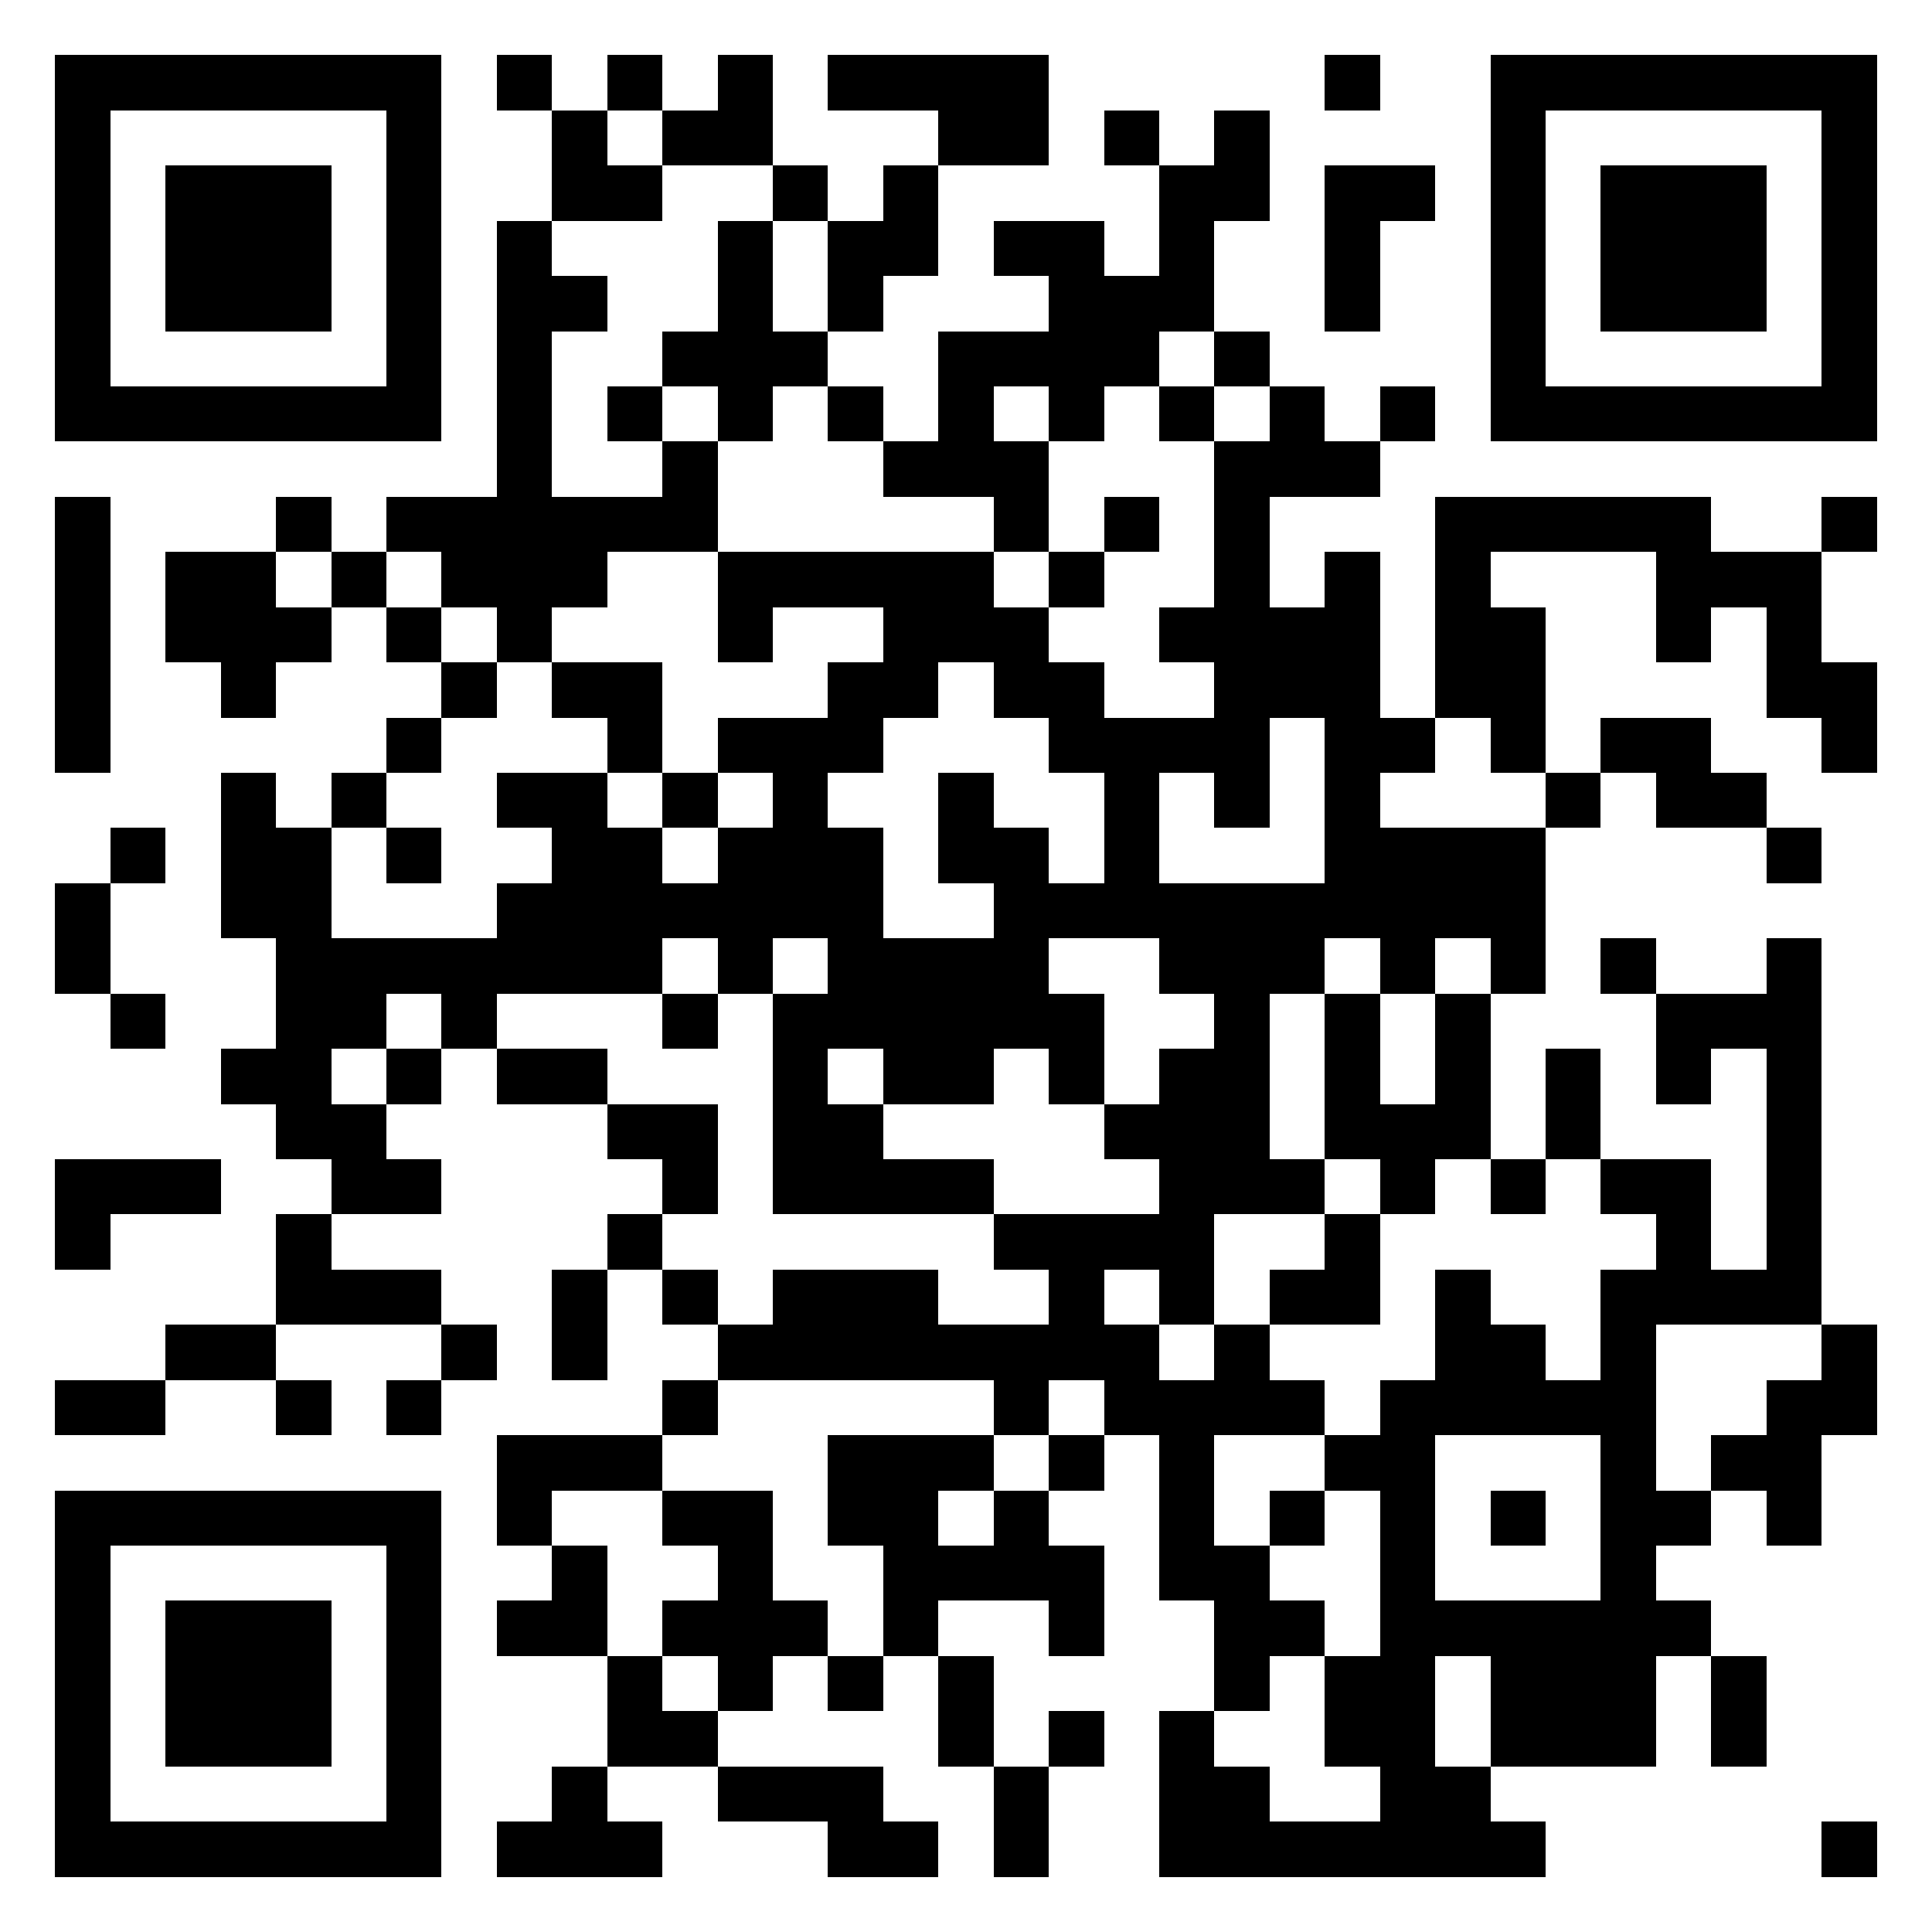
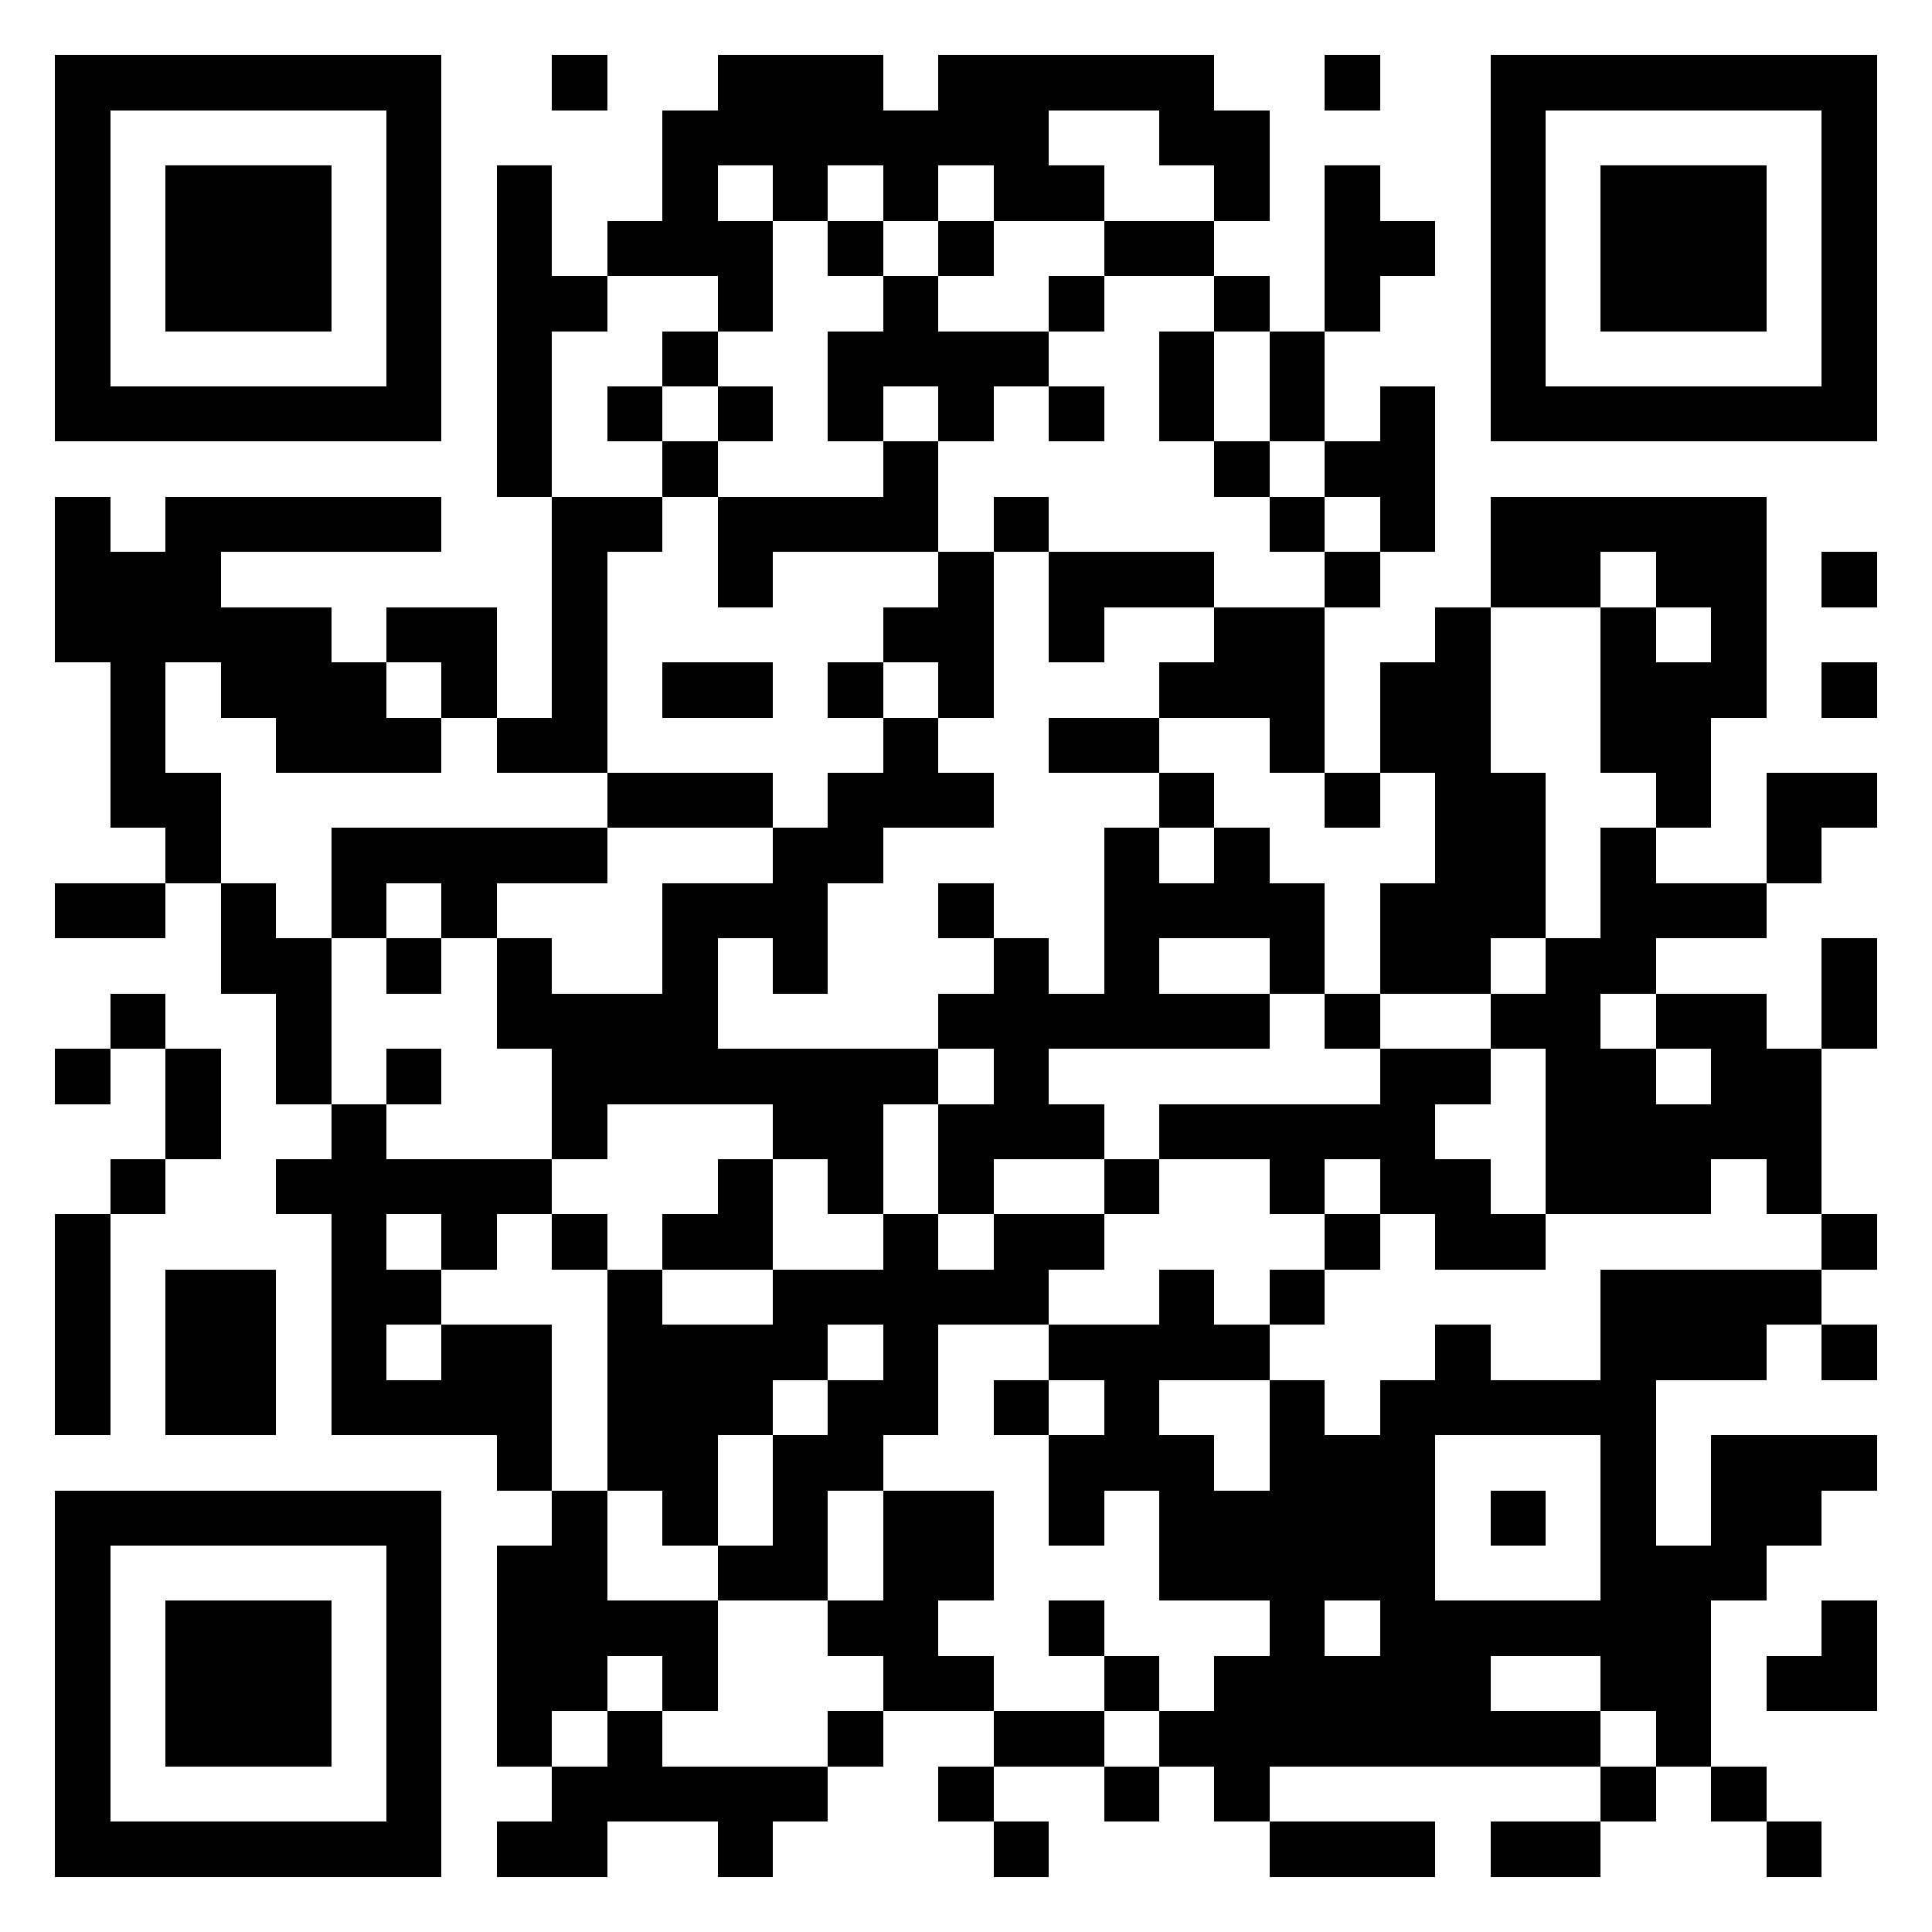
- <svg xmlns="http://www.w3.org/2000/svg" viewBox="0 0 35 35" shape-rendering="crispEdges" data-project-atlas-target="https://github.com/auraofintelligence/outreach-cms">
+ <svg xmlns="http://www.w3.org/2000/svg" viewBox="0 0 35 35" shape-rendering="crispEdges" data-project-atlas-target="https://auraofintelligence.github.io/outreach-cms/">
  <path fill="#ffffff" d="M0 0h35v35H0z" />
-   <path stroke="#000000" d="M1 1.5h7m1 0h1m1 0h1m1 0h1m1 0h4m5 0h1m2 0h7M1 2.5h1m5 0h1m2 0h1m1 0h2m3 0h2m1 0h1m1 0h1m4 0h1m5 0h1M1 3.5h1m1 0h3m1 0h1m2 0h2m2 0h1m1 0h1m4 0h2m1 0h2m1 0h1m1 0h3m1 0h1M1 4.5h1m1 0h3m1 0h1m1 0h1m3 0h1m1 0h2m1 0h2m1 0h1m2 0h1m2 0h1m1 0h3m1 0h1M1 5.5h1m1 0h3m1 0h1m1 0h2m2 0h1m1 0h1m3 0h3m2 0h1m2 0h1m1 0h3m1 0h1M1 6.5h1m5 0h1m1 0h1m2 0h3m2 0h4m1 0h1m4 0h1m5 0h1M1 7.5h7m1 0h1m1 0h1m1 0h1m1 0h1m1 0h1m1 0h1m1 0h1m1 0h1m1 0h1m1 0h7M9 8.5h1m2 0h1m3 0h3m3 0h3M1 9.5h1m3 0h1m1 0h6m5 0h1m1 0h1m1 0h1m3 0h5m2 0h1M1 10.5h1m1 0h2m1 0h1m1 0h3m2 0h5m1 0h1m2 0h1m1 0h1m1 0h1m3 0h3M1 11.5h1m1 0h3m1 0h1m1 0h1m3 0h1m2 0h3m2 0h4m1 0h2m2 0h1m1 0h1M1 12.5h1m2 0h1m3 0h1m1 0h2m3 0h2m1 0h2m2 0h3m1 0h2m4 0h2M1 13.5h1m5 0h1m3 0h1m1 0h3m3 0h4m1 0h2m1 0h1m1 0h2m2 0h1M4 14.5h1m1 0h1m2 0h2m1 0h1m1 0h1m2 0h1m2 0h1m1 0h1m1 0h1m3 0h1m1 0h2M2 15.5h1m1 0h2m1 0h1m2 0h2m1 0h3m1 0h2m1 0h1m3 0h4m4 0h1M1 16.5h1m2 0h2m3 0h7m2 0h10M1 17.5h1m3 0h7m1 0h1m1 0h4m2 0h3m1 0h1m1 0h1m1 0h1m2 0h1M2 18.5h1m2 0h2m1 0h1m3 0h1m1 0h6m2 0h1m1 0h1m1 0h1m3 0h3M4 19.5h2m1 0h1m1 0h2m3 0h1m1 0h2m1 0h1m1 0h2m1 0h1m1 0h1m1 0h1m1 0h1m1 0h1M5 20.5h2m4 0h2m1 0h2m4 0h3m1 0h3m1 0h1m3 0h1M1 21.5h3m2 0h2m4 0h1m1 0h4m3 0h3m1 0h1m1 0h1m1 0h2m1 0h1M1 22.5h1m3 0h1m5 0h1m6 0h4m2 0h1m5 0h1m1 0h1M5 23.5h3m2 0h1m1 0h1m1 0h3m2 0h1m1 0h1m1 0h2m1 0h1m2 0h4M3 24.5h2m3 0h1m1 0h1m2 0h8m1 0h1m3 0h2m1 0h1m3 0h1M1 25.5h2m2 0h1m1 0h1m4 0h1m5 0h1m1 0h4m1 0h5m2 0h2M9 26.5h3m3 0h3m1 0h1m1 0h1m2 0h2m3 0h1m1 0h2M1 27.5h7m1 0h1m2 0h2m1 0h2m1 0h1m2 0h1m1 0h1m1 0h1m1 0h1m1 0h2m1 0h1M1 28.5h1m5 0h1m2 0h1m2 0h1m2 0h4m1 0h2m2 0h1m3 0h1M1 29.5h1m1 0h3m1 0h1m1 0h2m1 0h3m1 0h1m2 0h1m2 0h2m1 0h6M1 30.5h1m1 0h3m1 0h1m3 0h1m1 0h1m1 0h1m1 0h1m4 0h1m1 0h2m1 0h3m1 0h1M1 31.5h1m1 0h3m1 0h1m3 0h2m4 0h1m1 0h1m1 0h1m2 0h2m1 0h3m1 0h1M1 32.5h1m5 0h1m2 0h1m2 0h3m2 0h1m2 0h2m2 0h2M1 33.5h7m1 0h3m3 0h2m1 0h1m2 0h7m5 0h1" />
+   <path stroke="#000000" d="M1 1.5h7m2 0h1m2 0h3m1 0h5m2 0h1m2 0h7M1 2.5h1m5 0h1m4 0h7m2 0h2m4 0h1m5 0h1M1 3.5h1m1 0h3m1 0h1m1 0h1m2 0h1m1 0h1m1 0h1m1 0h2m2 0h1m1 0h1m2 0h1m1 0h3m1 0h1M1 4.5h1m1 0h3m1 0h1m1 0h1m1 0h3m1 0h1m1 0h1m2 0h2m2 0h2m1 0h1m1 0h3m1 0h1M1 5.5h1m1 0h3m1 0h1m1 0h2m2 0h1m2 0h1m2 0h1m2 0h1m1 0h1m2 0h1m1 0h3m1 0h1M1 6.5h1m5 0h1m1 0h1m2 0h1m2 0h4m2 0h1m1 0h1m3 0h1m5 0h1M1 7.5h7m1 0h1m1 0h1m1 0h1m1 0h1m1 0h1m1 0h1m1 0h1m1 0h1m1 0h1m1 0h7M9 8.5h1m2 0h1m3 0h1m5 0h1m1 0h2M1 9.5h1m1 0h5m2 0h2m1 0h4m1 0h1m4 0h1m1 0h1m1 0h5M1 10.5h3m6 0h1m2 0h1m3 0h1m1 0h3m2 0h1m2 0h2m1 0h2m1 0h1M1 11.5h5m1 0h2m1 0h1m5 0h2m1 0h1m2 0h2m2 0h1m2 0h1m1 0h1M2 12.5h1m1 0h3m1 0h1m1 0h1m1 0h2m1 0h1m1 0h1m3 0h3m1 0h2m2 0h3m1 0h1M2 13.5h1m2 0h3m1 0h2m5 0h1m2 0h2m2 0h1m1 0h2m2 0h2M2 14.5h2m7 0h3m1 0h3m3 0h1m2 0h1m1 0h2m2 0h1m1 0h2M3 15.5h1m2 0h5m3 0h2m4 0h1m1 0h1m3 0h2m1 0h1m2 0h1M1 16.5h2m1 0h1m1 0h1m1 0h1m3 0h3m2 0h1m2 0h4m1 0h3m1 0h3M4 17.5h2m1 0h1m1 0h1m2 0h1m1 0h1m3 0h1m1 0h1m2 0h1m1 0h2m1 0h2m3 0h1M2 18.5h1m2 0h1m3 0h4m4 0h6m1 0h1m2 0h2m1 0h2m1 0h1M1 19.5h1m1 0h1m1 0h1m1 0h1m2 0h7m1 0h1m6 0h2m1 0h2m1 0h2M3 20.5h1m2 0h1m3 0h1m3 0h2m1 0h3m1 0h5m2 0h5M2 21.5h1m2 0h5m3 0h1m1 0h1m1 0h1m2 0h1m2 0h1m1 0h2m1 0h3m1 0h1M1 22.5h1m4 0h1m1 0h1m1 0h1m1 0h2m2 0h1m1 0h2m4 0h1m1 0h2m5 0h1M1 23.5h1m1 0h2m1 0h2m3 0h1m2 0h5m2 0h1m1 0h1m5 0h4M1 24.5h1m1 0h2m1 0h1m1 0h2m1 0h4m1 0h1m2 0h4m3 0h1m2 0h3m1 0h1M1 25.5h1m1 0h2m1 0h4m1 0h3m1 0h2m1 0h1m1 0h1m2 0h1m1 0h5M9 26.5h1m1 0h2m1 0h2m3 0h3m1 0h3m3 0h1m1 0h3M1 27.5h7m2 0h1m1 0h1m1 0h1m1 0h2m1 0h1m1 0h5m1 0h1m1 0h1m1 0h2M1 28.5h1m5 0h1m1 0h2m2 0h2m1 0h2m3 0h5m3 0h3M1 29.5h1m1 0h3m1 0h1m1 0h4m2 0h2m2 0h1m3 0h1m1 0h6m2 0h1M1 30.5h1m1 0h3m1 0h1m1 0h2m1 0h1m3 0h2m2 0h1m1 0h5m2 0h2m1 0h2M1 31.5h1m1 0h3m1 0h1m1 0h1m1 0h1m3 0h1m2 0h2m1 0h8m1 0h1M1 32.5h1m5 0h1m2 0h5m2 0h1m2 0h1m1 0h1m6 0h1m1 0h1M1 33.5h7m1 0h2m2 0h1m4 0h1m4 0h3m1 0h2m3 0h1" />
</svg>
